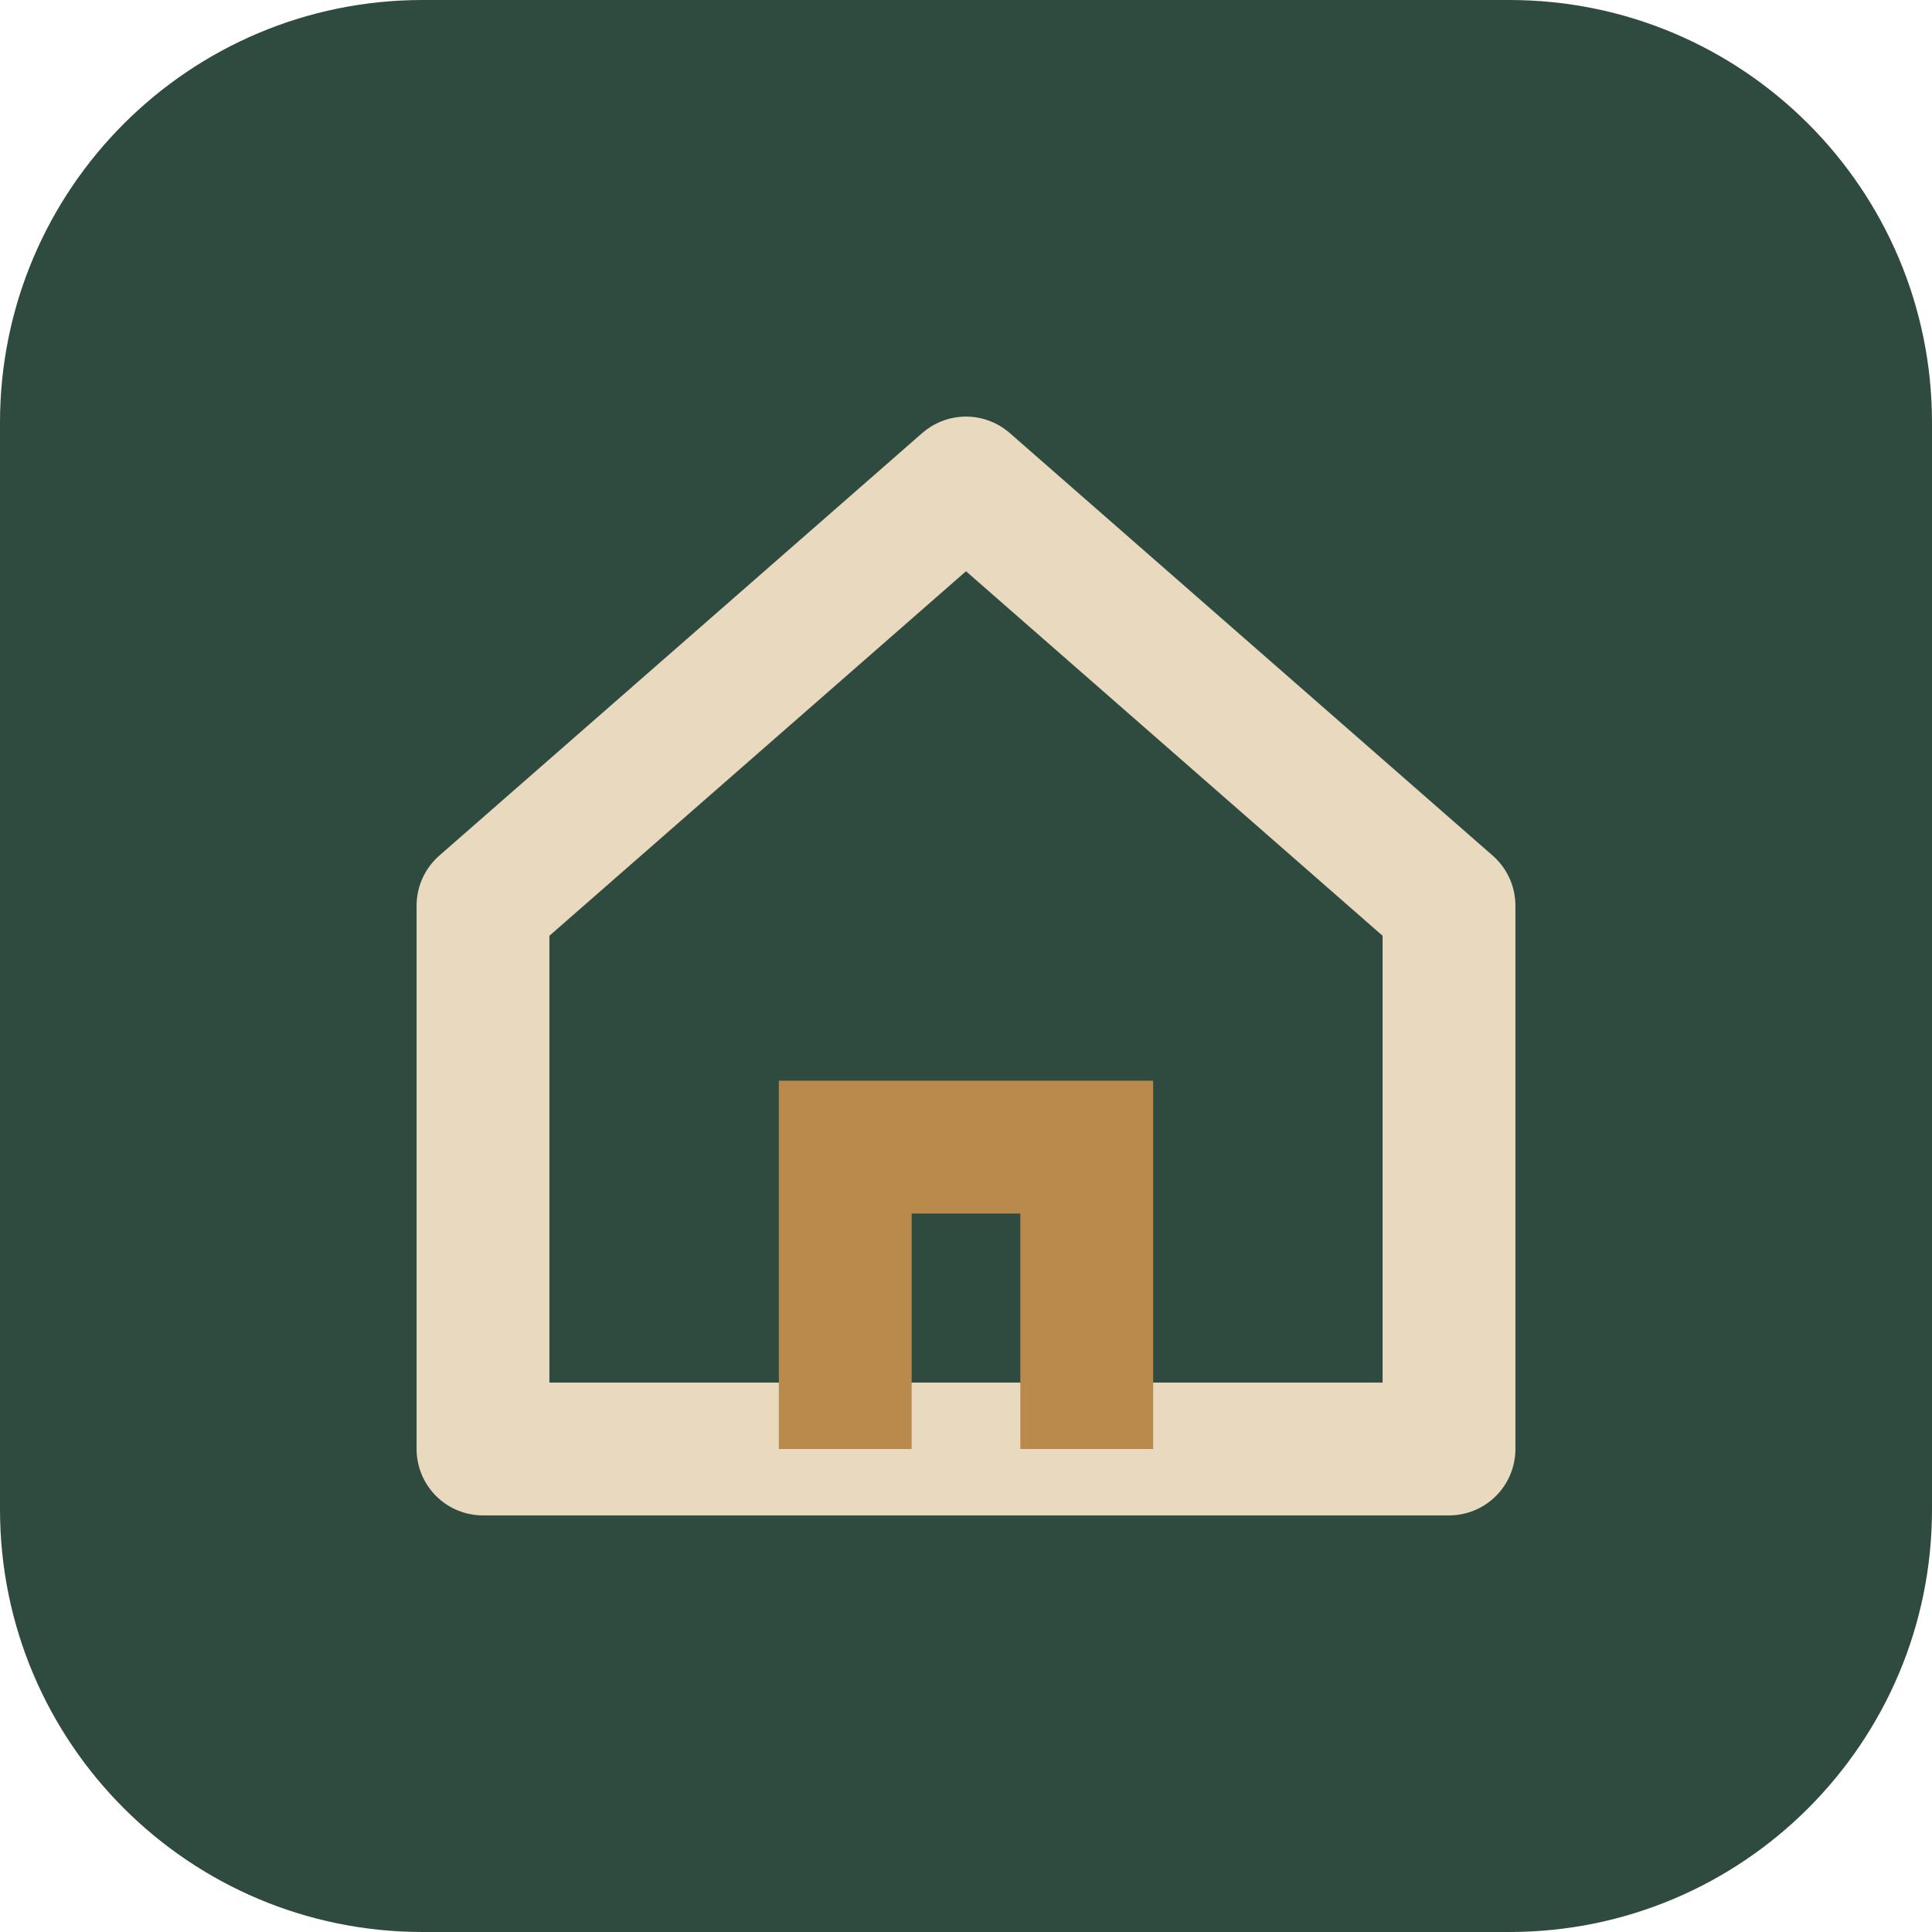
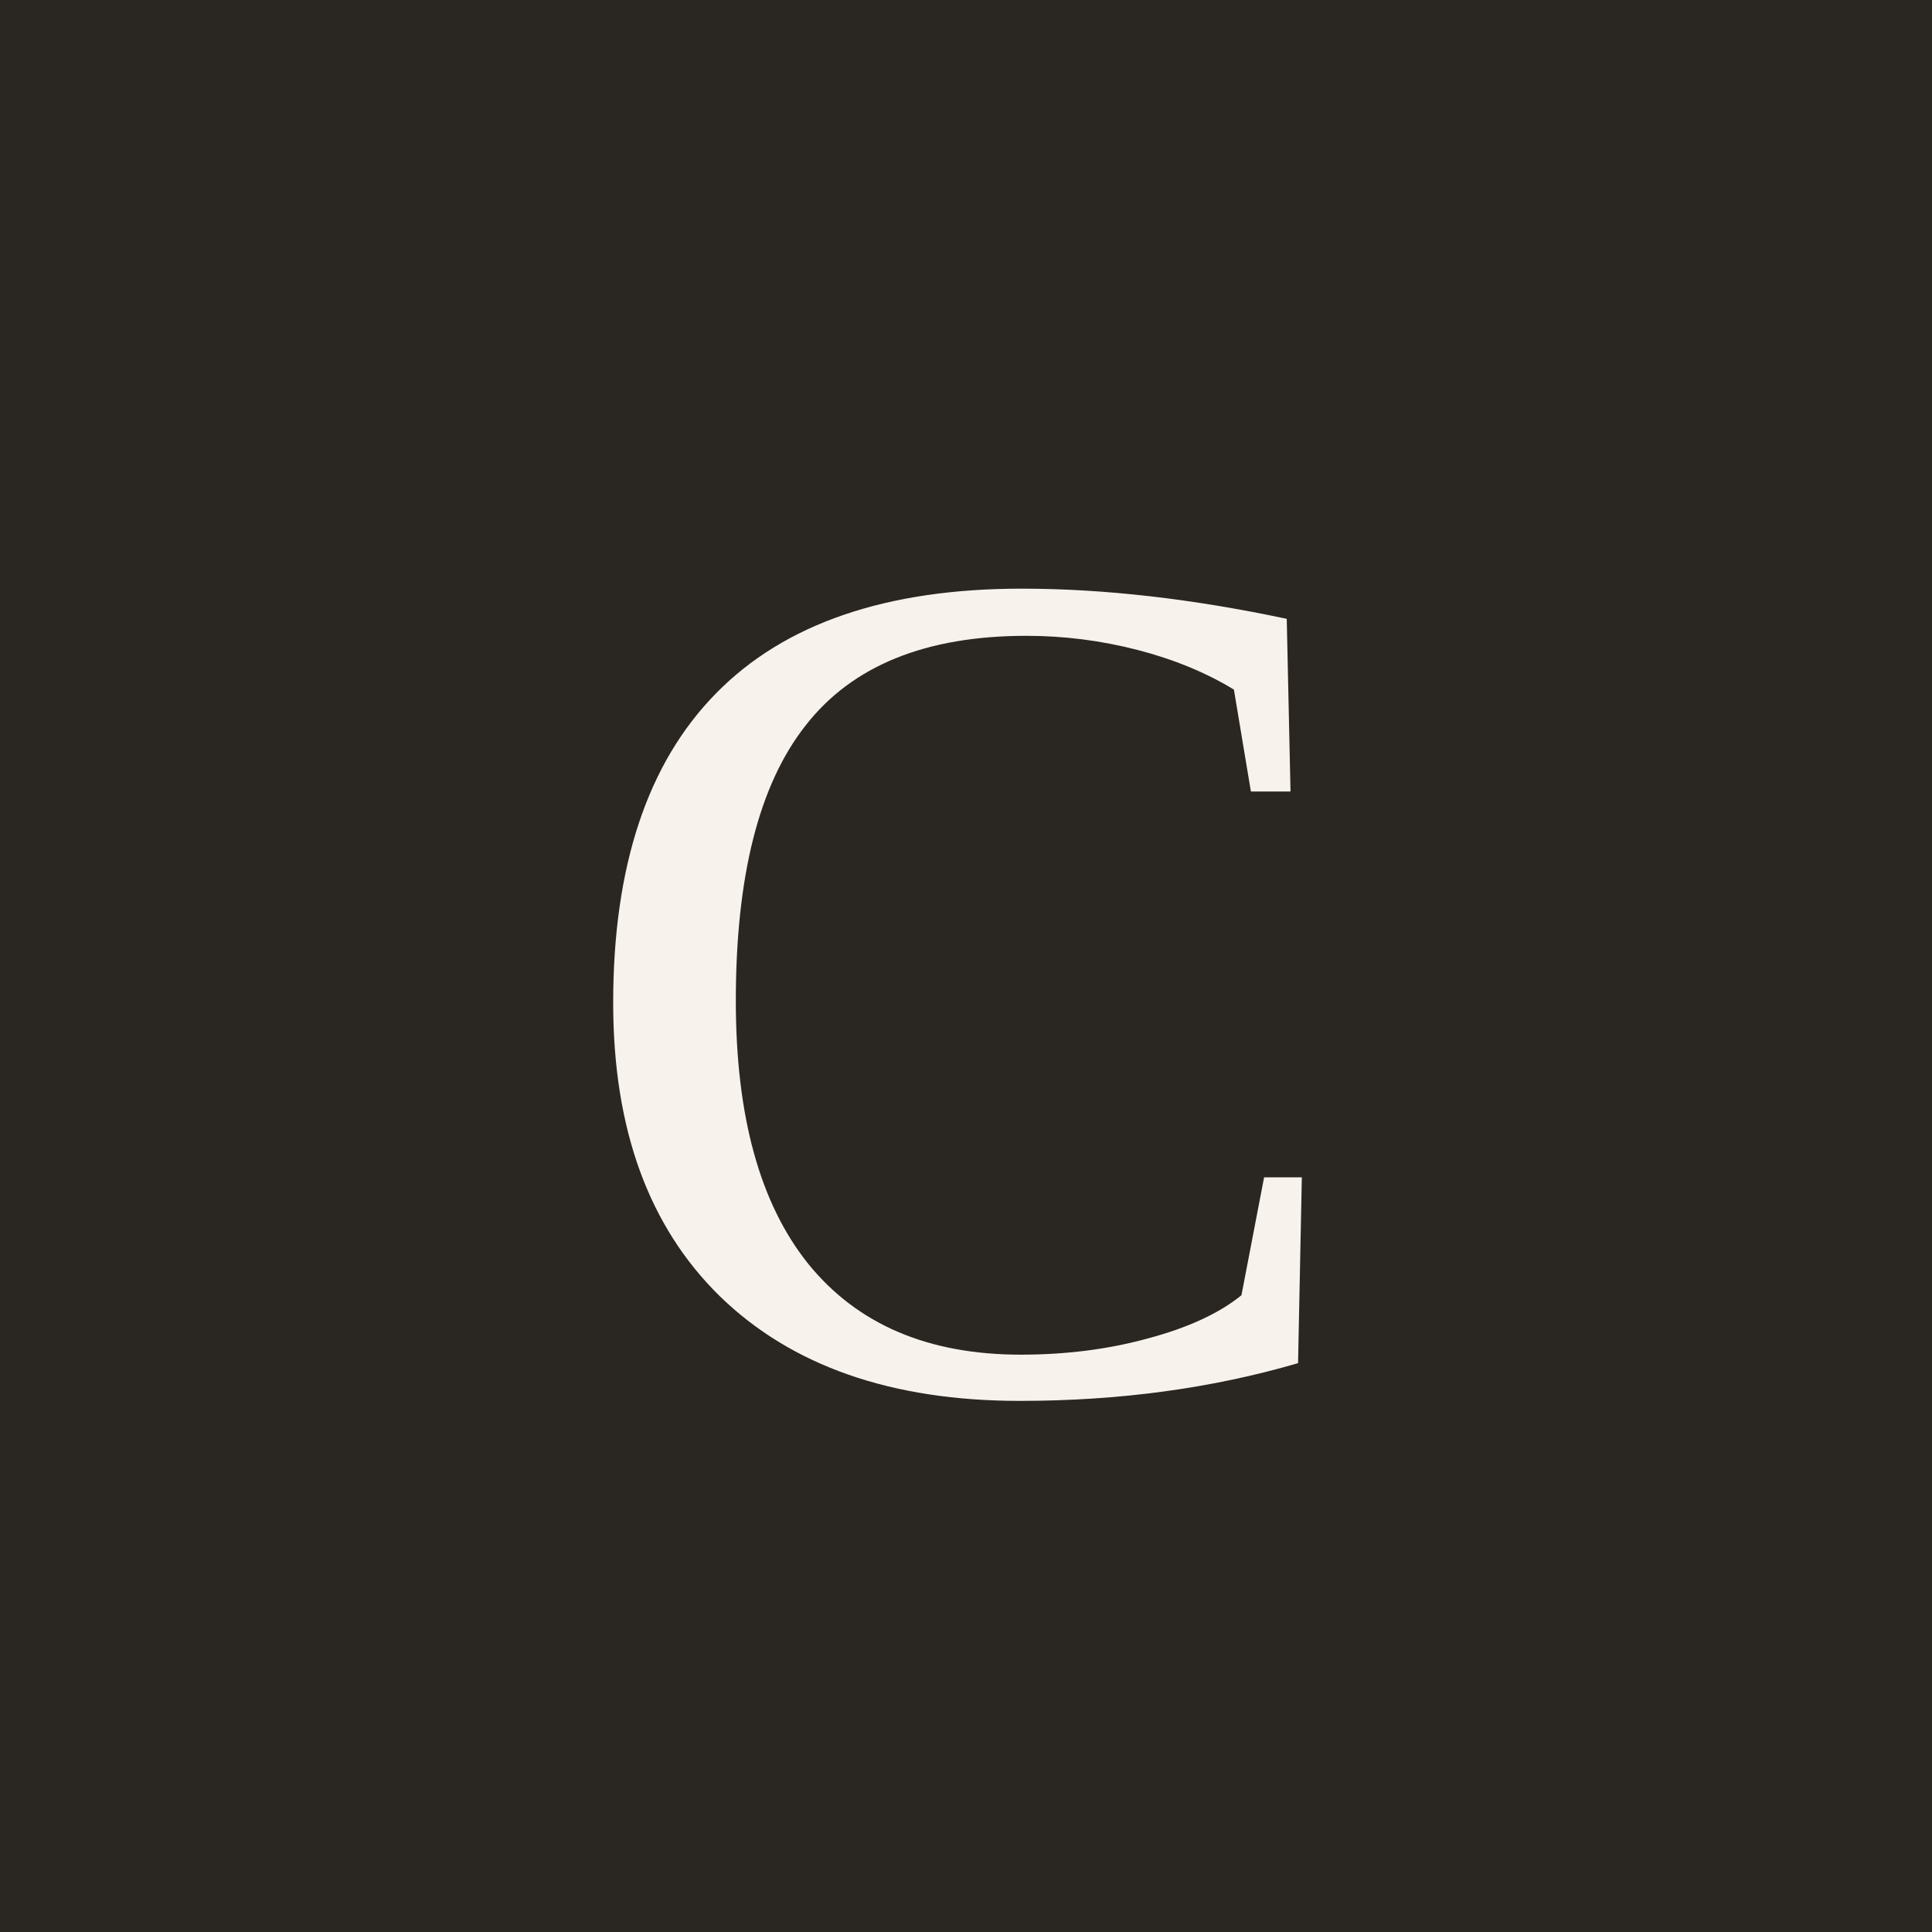
<svg xmlns="http://www.w3.org/2000/svg" viewBox="0 0 32 32">
-   <rect width="32" height="32" rx="7" fill="#2F4A3F" />
-   <path d="M8 15 16 8l8 7v9H8z" fill="none" stroke="#E9D9BF" stroke-width="2.2" stroke-linejoin="round" />
-   <path d="M14 24v-5h4v5" fill="none" stroke="#B98A4B" stroke-width="2.2" />
+   <rect width="32" height="32" fill="#2A2622" />
+   <text x="16" y="23" text-anchor="middle" font-family="Georgia, 'Times New Roman', serif" font-size="20" fill="#F7F3EC">C</text>
</svg>
